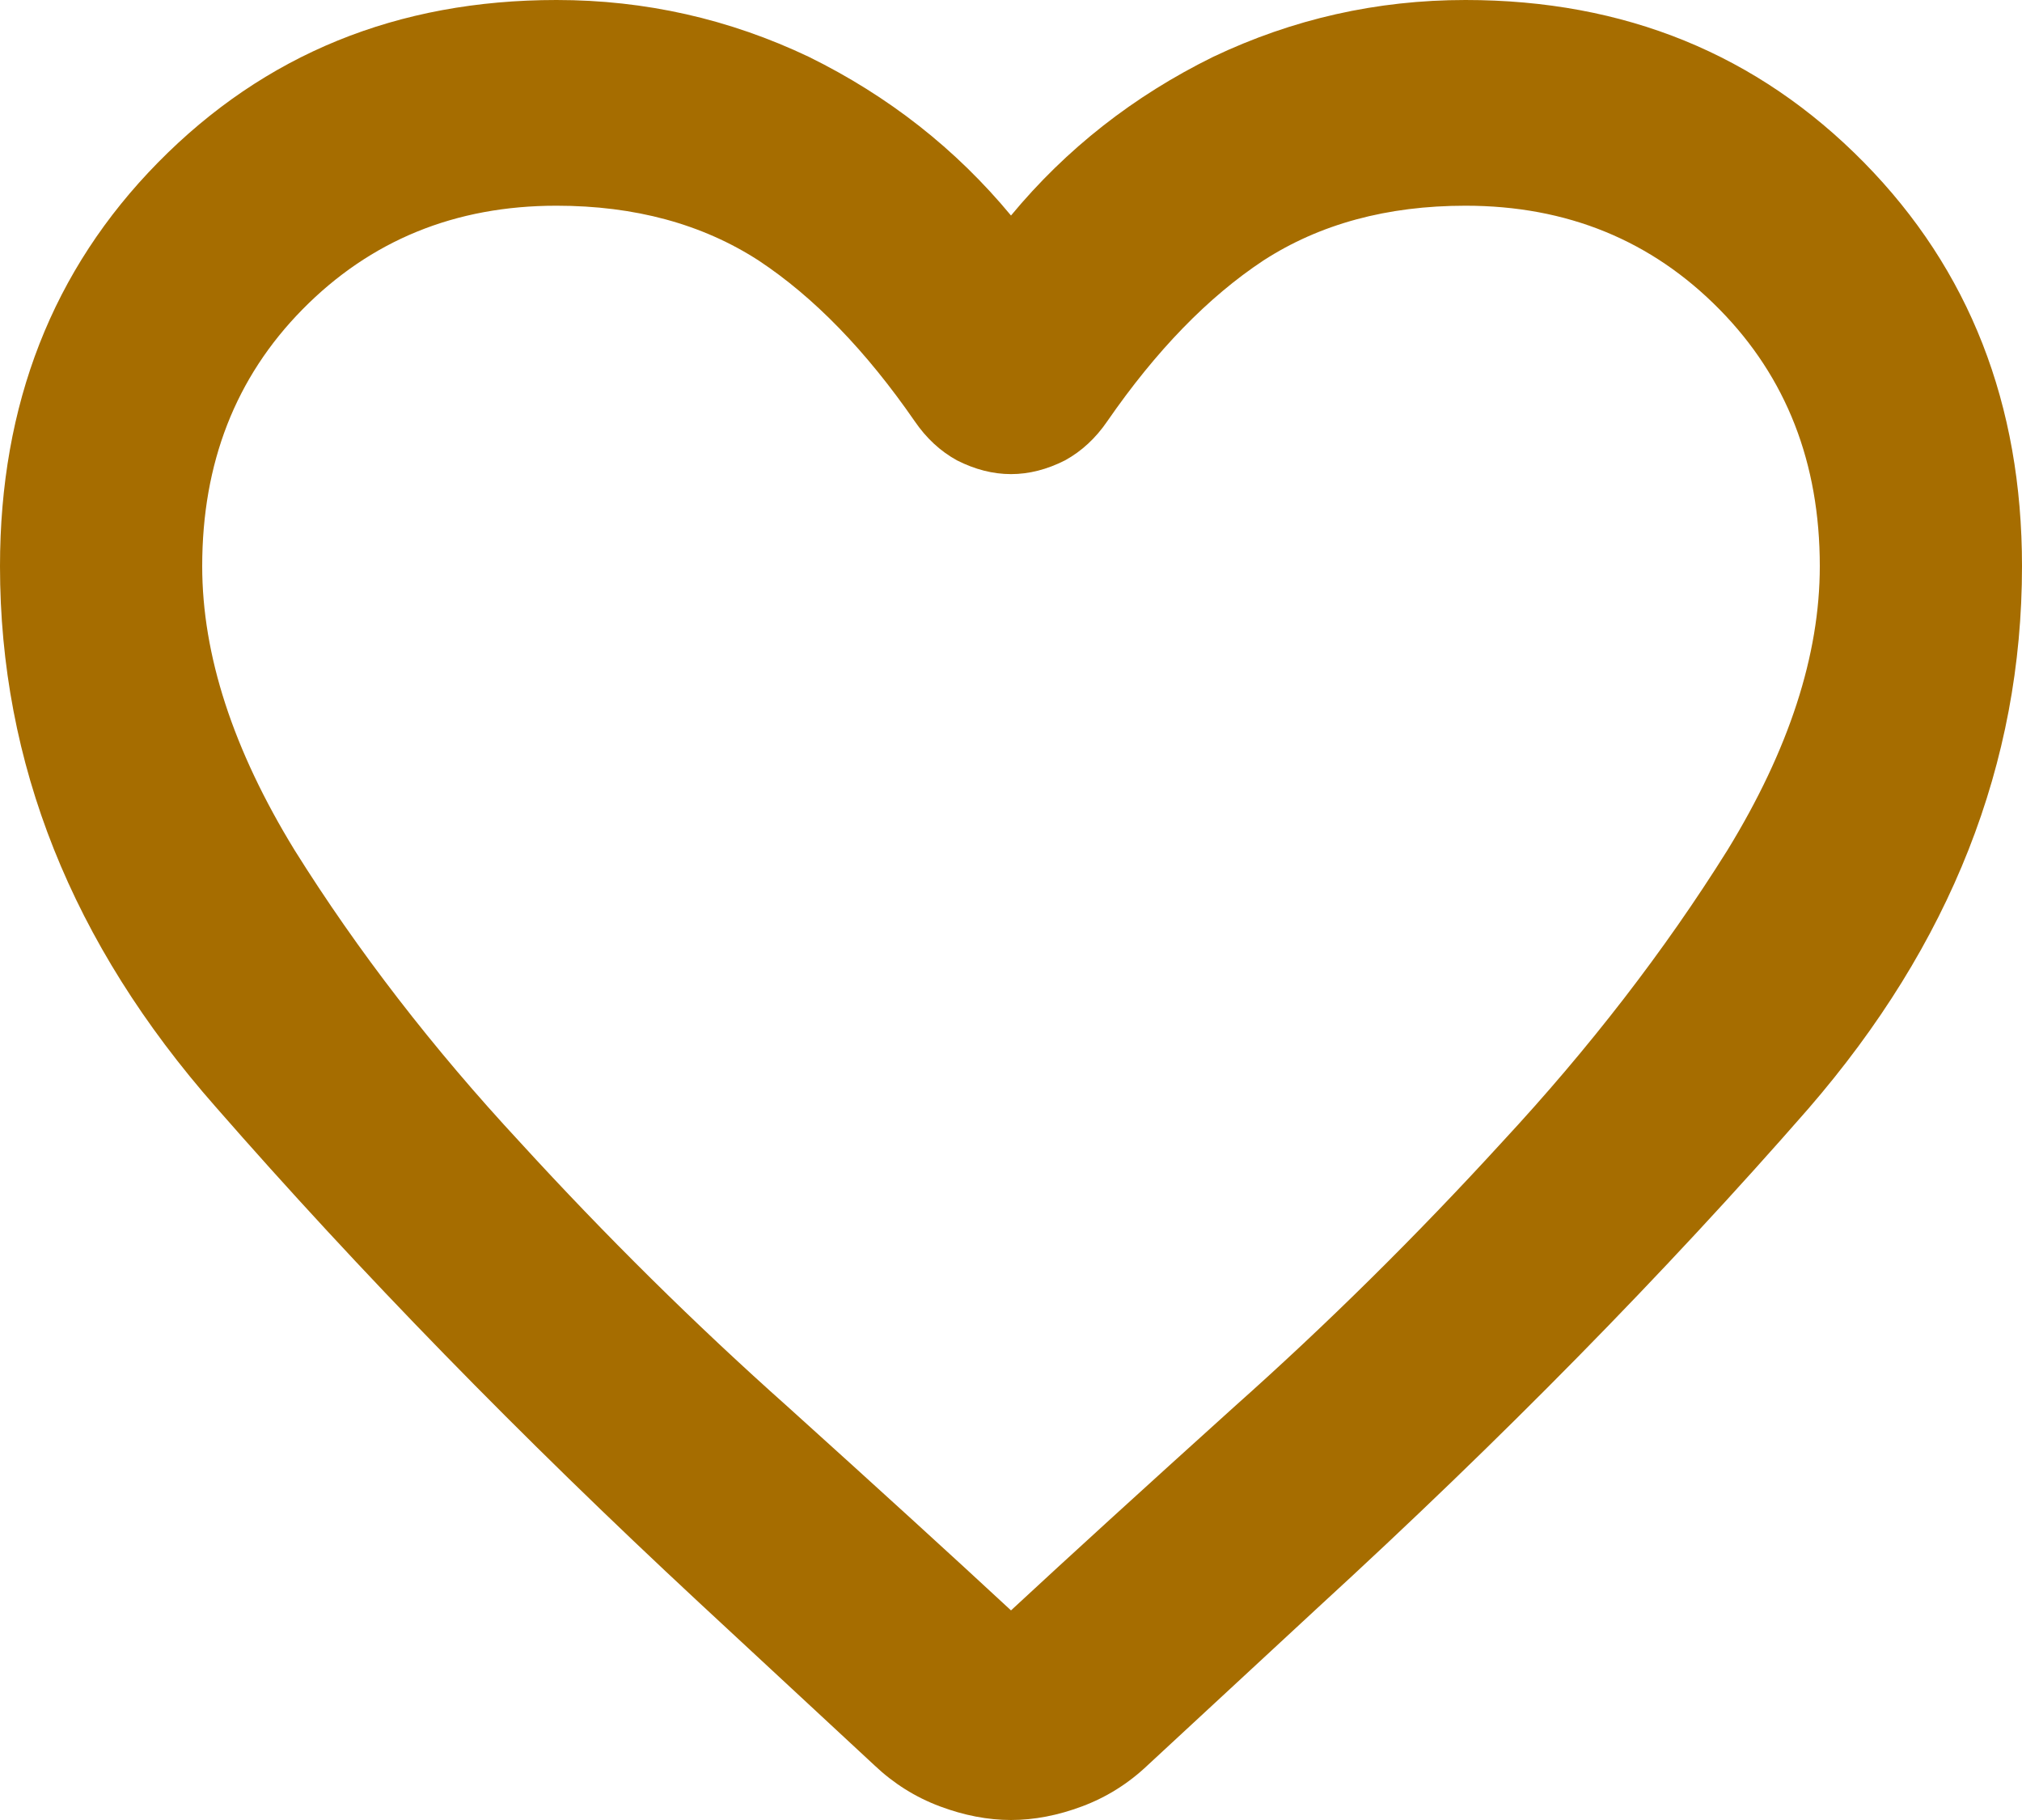
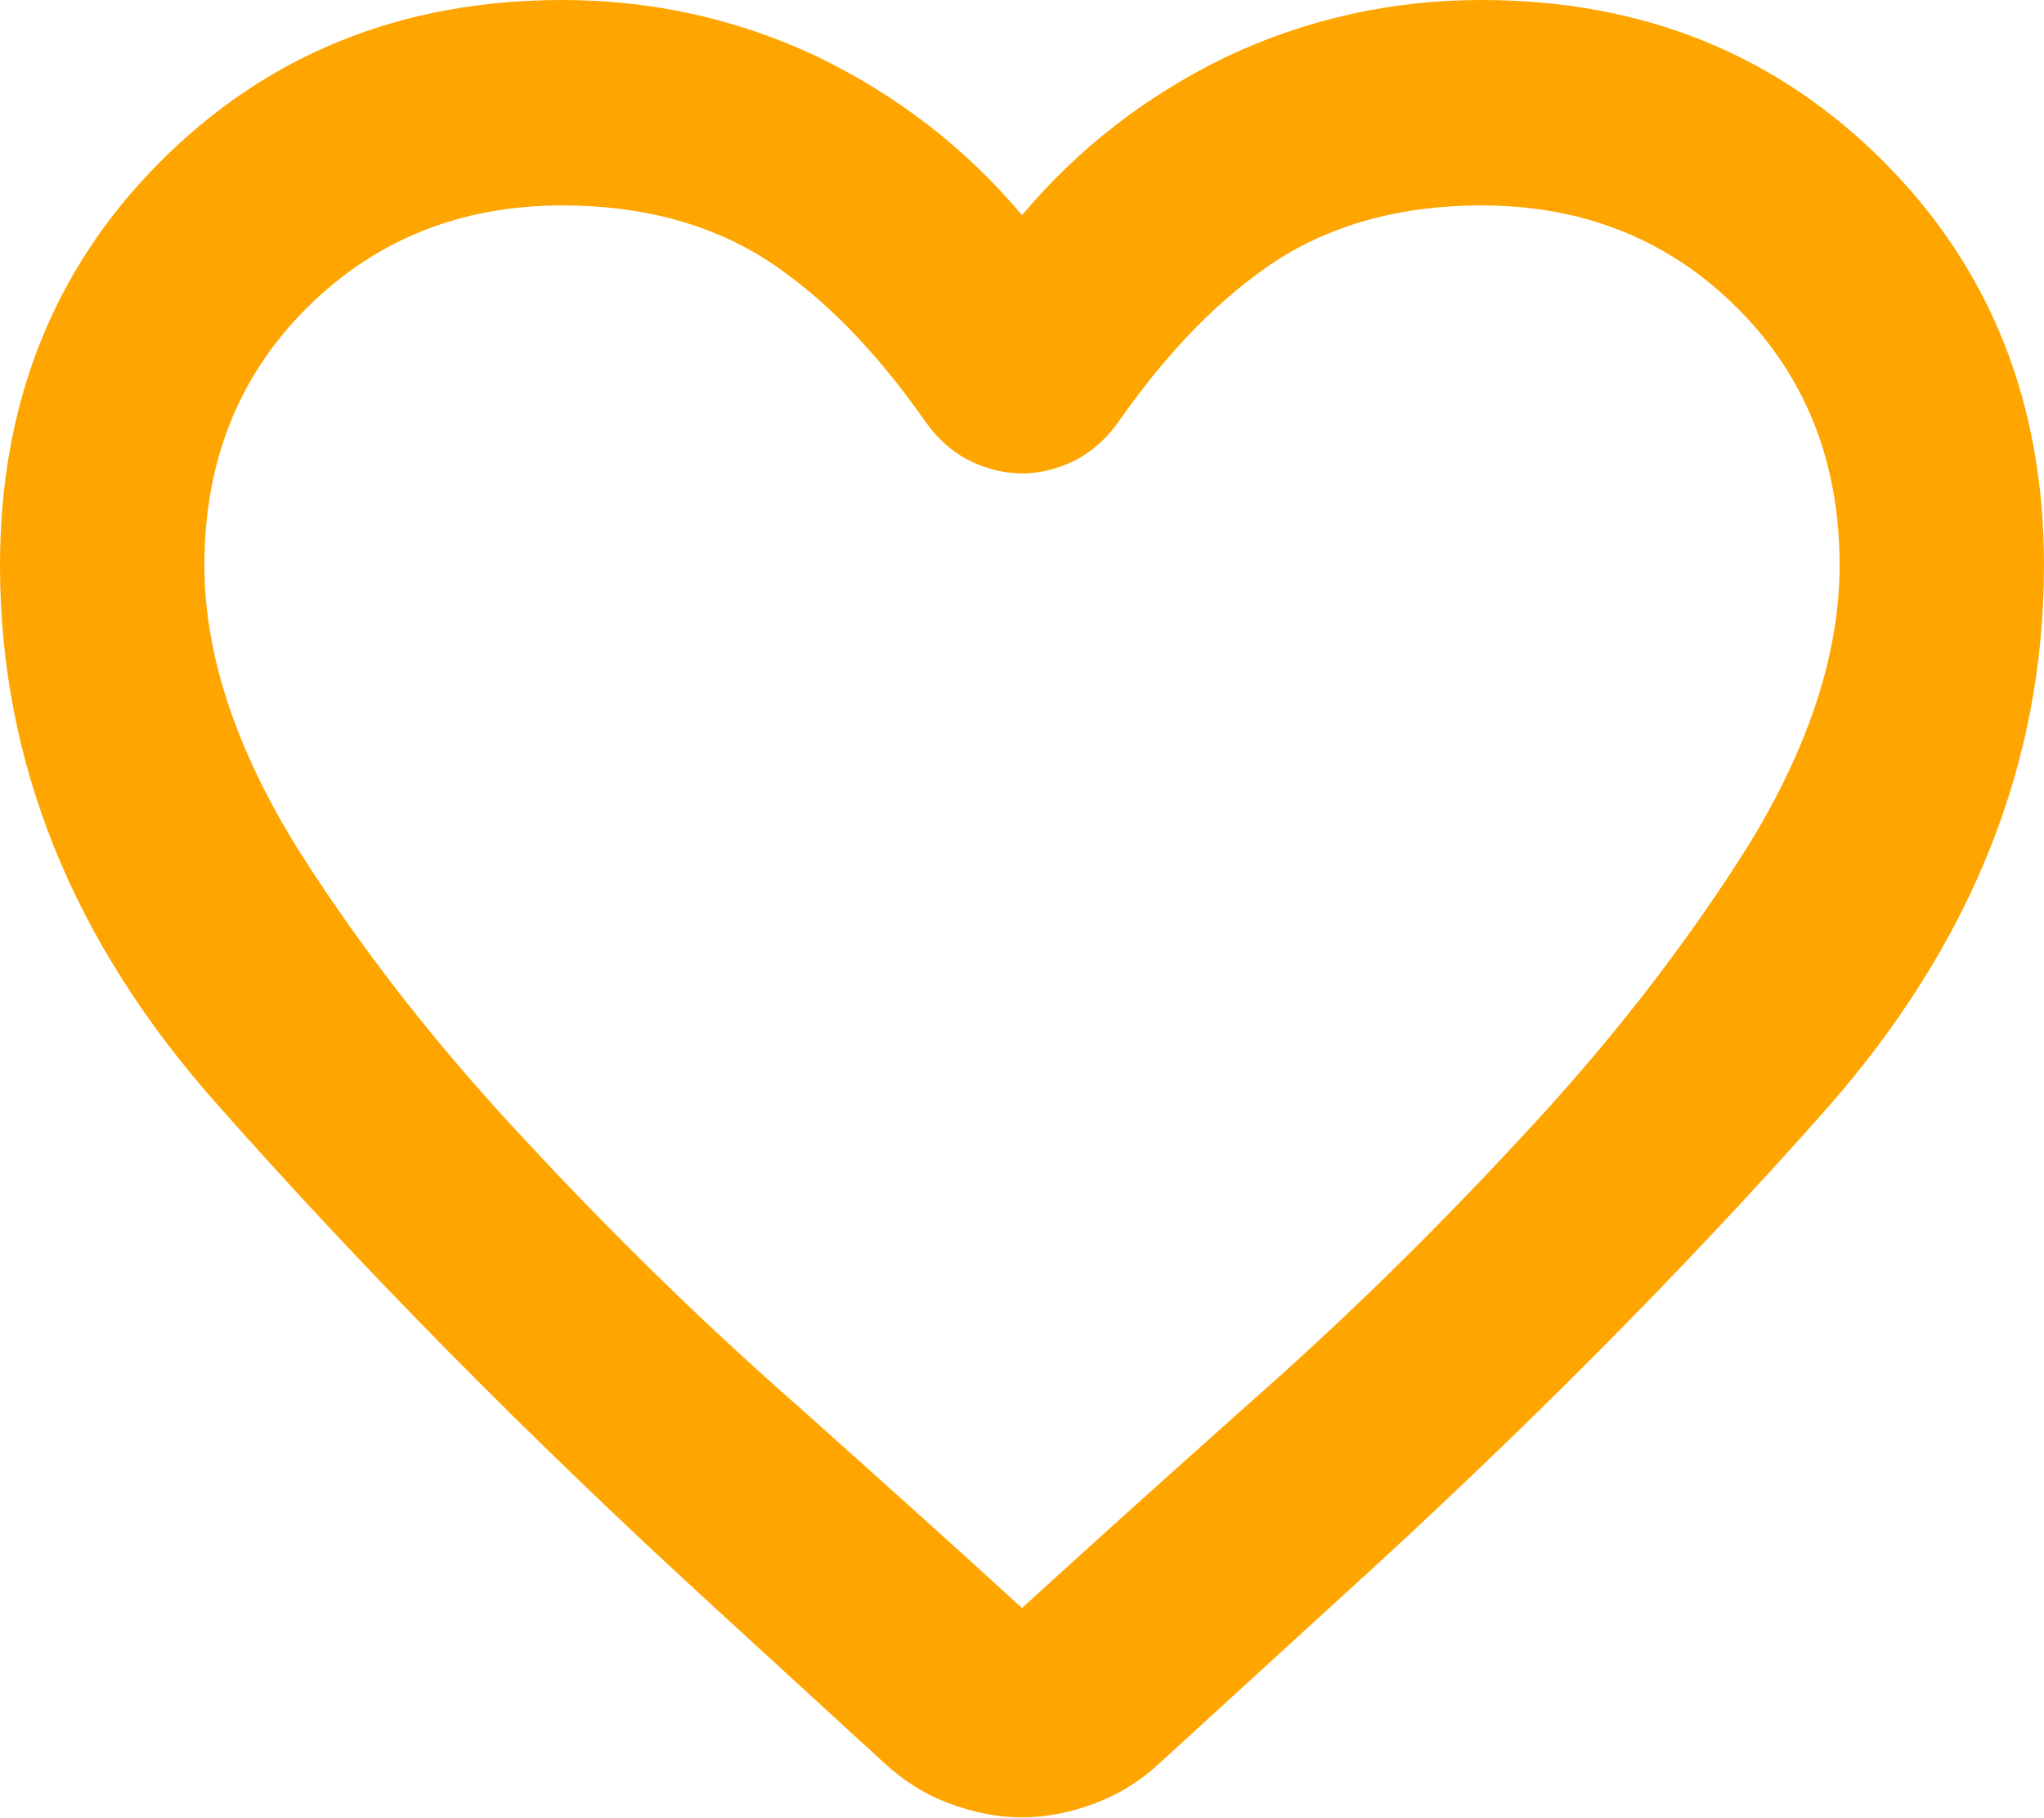
- <svg xmlns="http://www.w3.org/2000/svg" width="40" height="36" viewBox="0 0 40 36" fill="none">
-   <path fill-rule="evenodd" clip-rule="evenodd" d="M20 36C19.543 36 19.073 35.91 18.59 35.729C18.108 35.548 17.676 35.277 17.295 34.915L13.829 31.699C10.298 28.418 7.111 25.15 4.267 21.895C1.422 18.665 0 15.1 0 11.199C0 7.996 1.041 5.335 3.124 3.216C5.232 1.072 7.86 0 11.009 0C12.762 0 14.425 0.375 16 1.124C17.575 1.899 18.908 2.945 20 4.263C21.092 2.945 22.425 1.899 24 1.124C25.575 0.375 27.238 0 28.991 0C32.14 0 34.768 1.072 36.876 3.216C38.959 5.335 40 7.996 40 11.199C40 15.1 38.59 18.678 35.771 21.933C32.927 25.188 29.702 28.469 26.095 31.776L22.705 34.915C22.324 35.277 21.892 35.548 21.41 35.729C20.927 35.91 20.457 36 20 36ZM18.095 8.332C17.13 6.936 16.102 5.877 15.009 5.154C13.892 4.431 12.559 4.069 11.009 4.069C9.003 4.069 7.327 4.754 5.981 6.123C4.66 7.466 4 9.158 4 11.199C4 12.956 4.609 14.829 5.829 16.818C7.073 18.807 8.559 20.732 10.286 22.592C11.987 24.452 13.752 26.196 15.581 27.824C17.384 29.451 18.857 30.794 20 31.854C21.143 30.794 22.616 29.451 24.419 27.824C26.248 26.196 28.013 24.452 29.714 22.592C31.441 20.732 32.927 18.807 34.172 16.818C35.391 14.829 36 12.956 36 11.199C36 9.158 35.34 7.466 34.019 6.123C32.673 4.754 30.997 4.069 28.991 4.069C27.441 4.069 26.108 4.431 24.991 5.154C23.898 5.877 22.87 6.936 21.905 8.332C21.676 8.667 21.397 8.926 21.067 9.107C20.711 9.287 20.356 9.378 20 9.378C19.644 9.378 19.289 9.287 18.933 9.107C18.603 8.926 18.324 8.667 18.095 8.332Z" fill="#A66D00" />
+ <svg xmlns="http://www.w3.org/2000/svg" width="45" height="40" viewBox="0 0 45 40" fill="none">
+   <path fill-rule="evenodd" clip-rule="evenodd" d="M22.5 40C21.986 40 21.457 39.9 20.914 39.699C20.371 39.498 19.886 39.196 19.457 38.794L15.557 35.221C11.586 31.575 8 27.944 4.8 24.327C1.6 20.739 0 16.778 0 12.444C0 8.884 1.172 5.928 3.514 3.574C5.886 1.191 8.843 0 12.386 0C14.357 0 16.229 0.416 18 1.249C19.771 2.11 21.271 3.272 22.5 4.736C23.729 3.272 25.229 2.11 27 1.249C28.771 0.416 30.643 0 32.614 0C36.157 0 39.114 1.191 41.486 3.574C43.828 5.928 45 8.884 45 12.444C45 16.778 43.414 20.754 40.243 24.37C37.043 27.987 33.414 31.633 29.357 35.307L25.543 38.794C25.114 39.196 24.629 39.498 24.086 39.699C23.543 39.9 23.014 40 22.5 40ZM20.357 9.257C19.271 7.707 18.114 6.53 16.886 5.727C15.629 4.923 14.129 4.521 12.386 4.521C10.129 4.521 8.243 5.282 6.729 6.803C5.243 8.296 4.5 10.176 4.5 12.444C4.5 14.395 5.186 16.477 6.557 18.687C7.957 20.897 9.629 23.036 11.571 25.102C13.486 27.169 15.471 29.107 17.529 30.915C19.557 32.724 21.214 34.216 22.5 35.393C23.786 34.216 25.443 32.724 27.471 30.915C29.529 29.107 31.514 27.169 33.429 25.102C35.371 23.036 37.043 20.897 38.443 18.687C39.814 16.477 40.5 14.395 40.5 12.444C40.5 10.176 39.757 8.296 38.271 6.803C36.757 5.282 34.871 4.521 32.614 4.521C30.872 4.521 29.372 4.923 28.114 5.727C26.886 6.53 25.729 7.707 24.643 9.257C24.386 9.63 24.071 9.917 23.7 10.118C23.3 10.319 22.9 10.42 22.5 10.42C22.1 10.42 21.7 10.319 21.3 10.118C20.929 9.917 20.614 9.63 20.357 9.257Z" fill="#FEA500" />
</svg>
